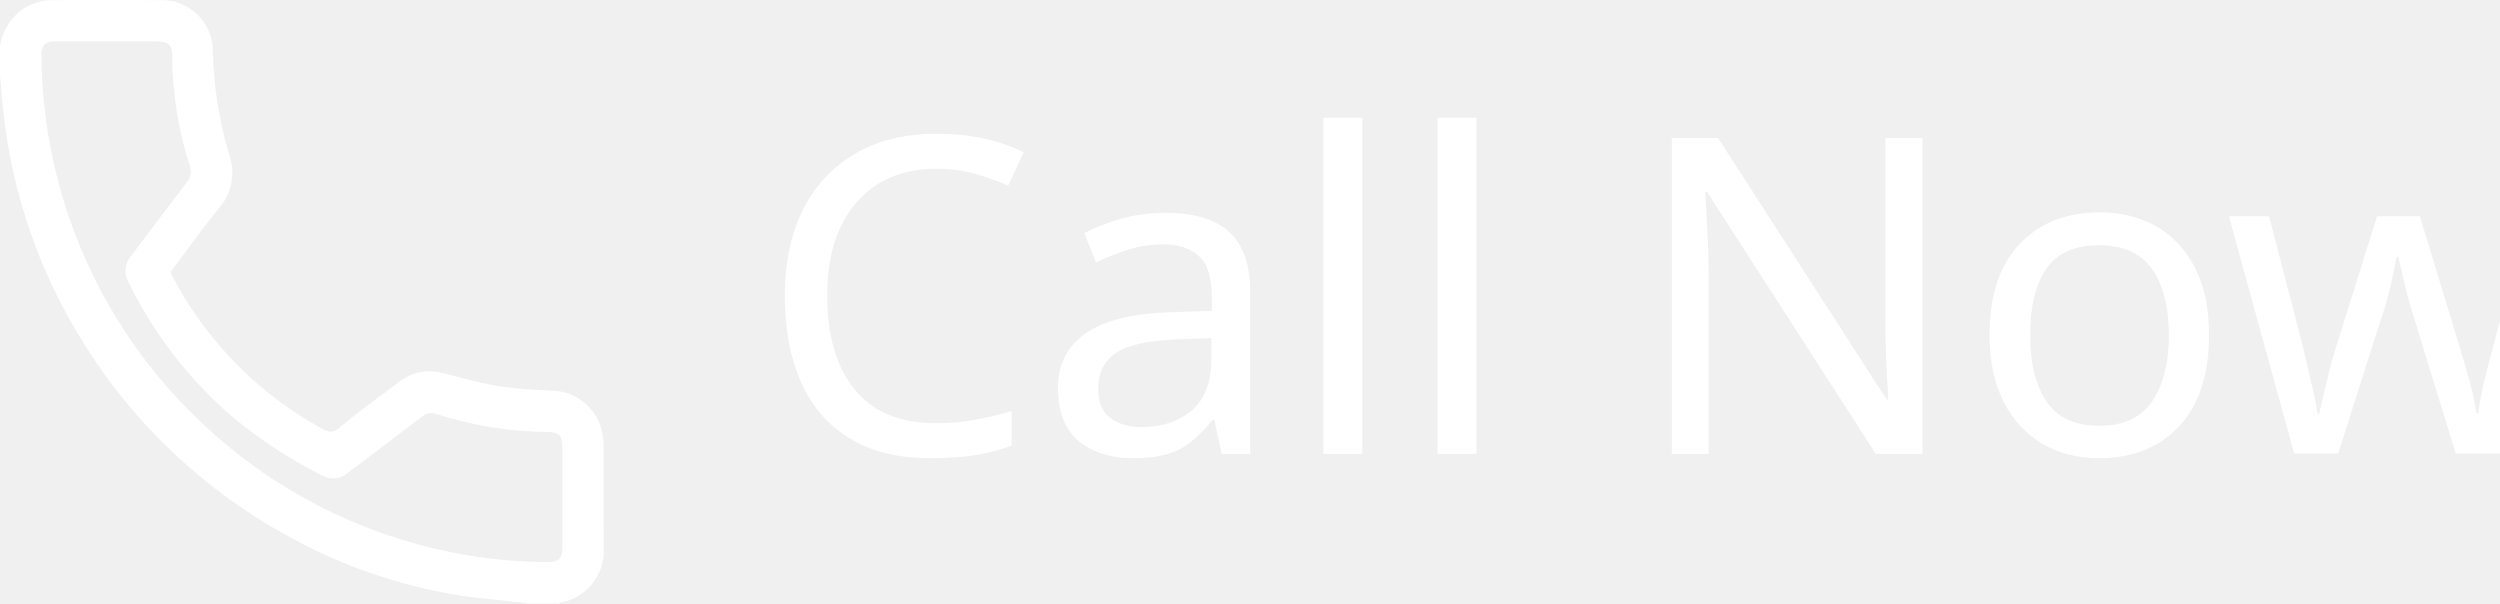
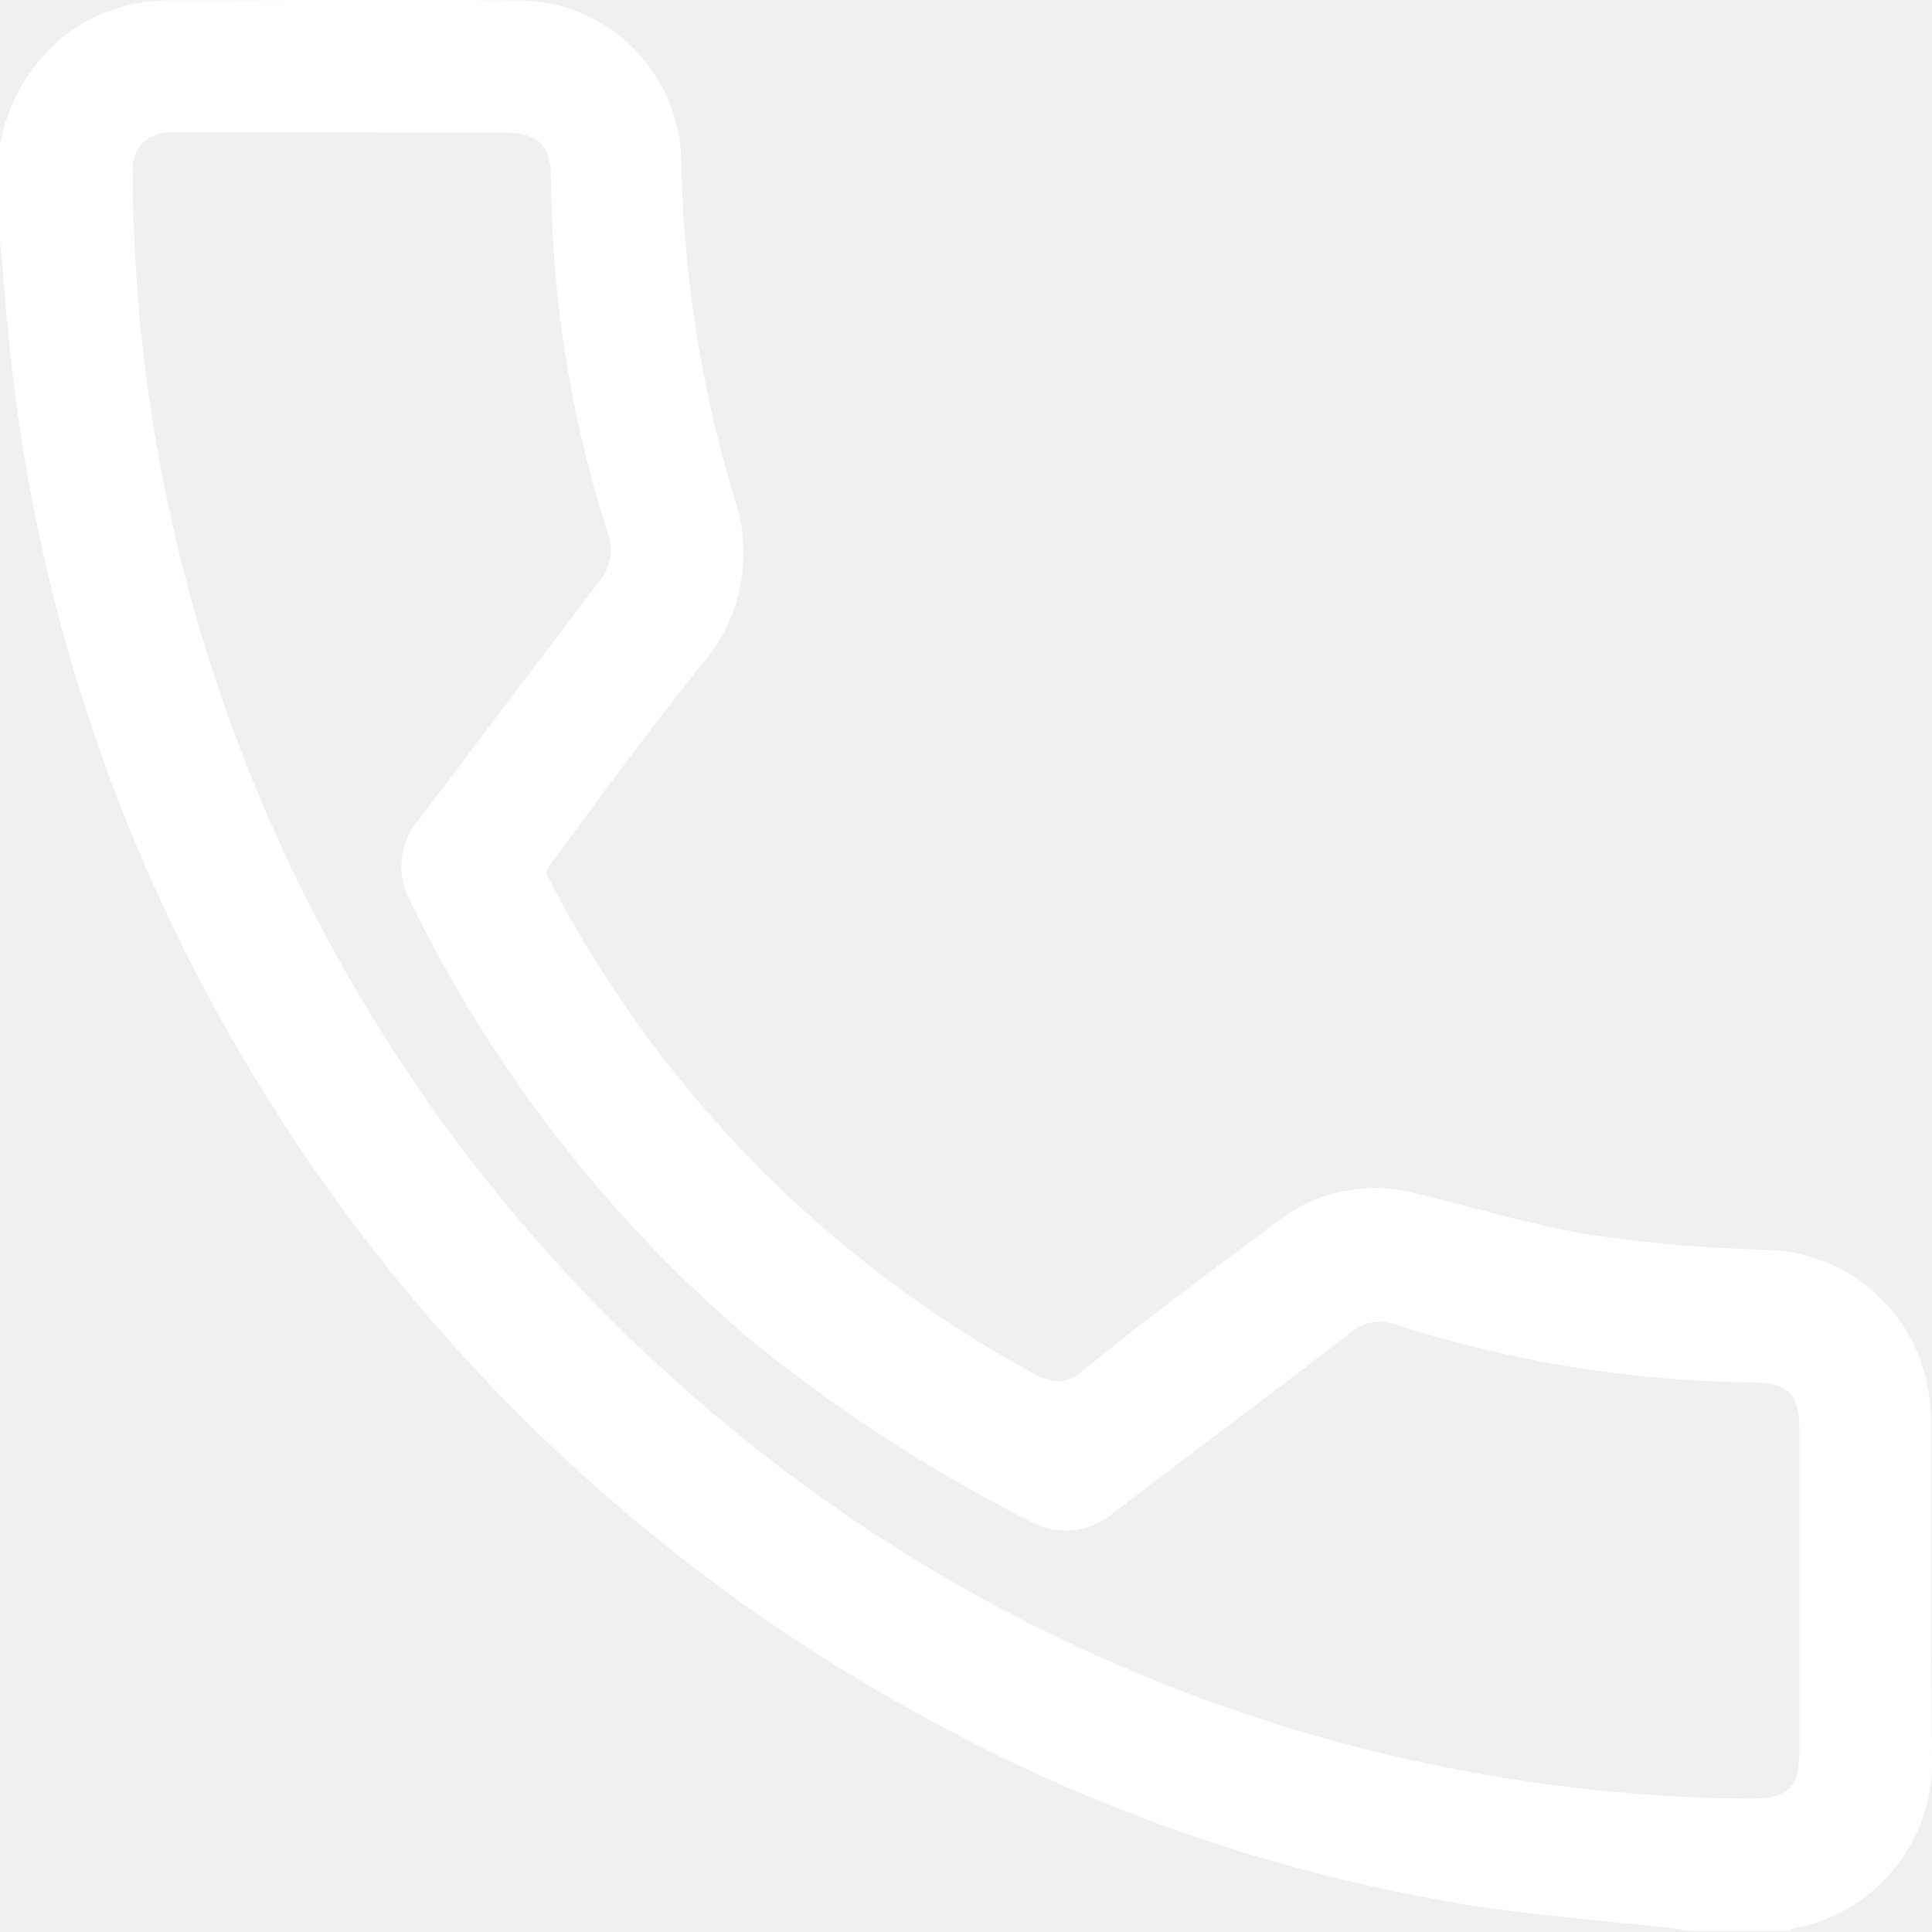
- <svg xmlns="http://www.w3.org/2000/svg" width="90.415" height="21.83" viewBox="0 0 90.415 21.83">
-   <g transform="translate(-744.585 -974.585)">
-     <g transform="translate(-426 164)">
-       <text transform="translate(1198 827)" fill="#fff" font-size="16" font-family="EnnVisions-Regular, EnnVisions">
-         <tspan x="0" y="0">Call Now</tspan>
-       </text>
-     </g>
-     <g transform="translate(746 976.004)">
-       <path d="M0,1.513A1.93,1.93,0,0,1,.626.4,1.76,1.76,0,0,1,1.77,0C3.06,0,4.35-.008,5.639,0A1.7,1.7,0,0,1,7.4,1.708a14.161,14.161,0,0,0,.615,3.843A1.783,1.783,0,0,1,7.64,7.294c-.6.748-1.164,1.526-1.735,2.3a.272.272,0,0,0,0,.236,13.393,13.393,0,0,0,5.527,5.656.582.582,0,0,0,.777-.046c.716-.584,1.46-1.134,2.2-1.686a1.632,1.632,0,0,1,1.417-.268c.659.159,1.312.359,1.979.469a17.612,17.612,0,0,0,1.944.171,1.74,1.74,0,0,1,1.712,1.29,2.21,2.21,0,0,1,.067.581c.006,1.219-.012,2.438.008,3.657A1.766,1.766,0,0,1,20.052,21.5c-.012,0-.023.015-.034.022H18.967c-.069-.011-.137-.024-.206-.032-.779-.088-1.562-.144-2.335-.269a18.806,18.806,0,0,1-6.094-2.119,19.752,19.752,0,0,1-7.3-6.881,19.471,19.471,0,0,1-2.9-8.306C.076,3.468.041,3.016,0,2.564V1.513Zm3.71-.319c-.638,0-1.276,0-1.913,0a.554.554,0,0,0-.6.623,18.511,18.511,0,0,0,1.1,6.193,18.5,18.5,0,0,0,4.965,7.438A18.452,18.452,0,0,0,14.3,19.5a18.418,18.418,0,0,0,5.335.829c.485,0,.7-.185.7-.668q0-1.828,0-3.657c0-.468-.189-.675-.653-.679a13.45,13.45,0,0,1-4.027-.65.651.651,0,0,0-.645.123c-.889.682-1.787,1.354-2.678,2.033a.659.659,0,0,1-.762.085,17.391,17.391,0,0,1-3.246-2.122A15.213,15.213,0,0,1,4.615,9.96.664.664,0,0,1,4.7,9.2c.678-.892,1.347-1.791,2.031-2.679a.708.708,0,0,0,.124-.7,13.132,13.132,0,0,1-.632-3.966.575.575,0,0,0-.658-.655c-.616,0-1.234,0-1.85,0Z" transform="translate(-1.265 -1.265)" fill="#fff" />
-       <path d="M4-.154c.608,0,1.144,0,1.64.005A1.849,1.849,0,0,1,7.551,1.7a13.952,13.952,0,0,0,.608,3.8,1.92,1.92,0,0,1-.4,1.882c-.5.629-.992,1.29-1.464,1.93l-.263.356a.17.17,0,0,0,.008.084A13.313,13.313,0,0,0,11.5,15.352a.679.679,0,0,0,.311.107.463.463,0,0,0,.3-.138c.66-.539,1.354-1.056,2.026-1.555l.181-.135a1.786,1.786,0,0,1,1.542-.294c.21.05.421.106.626.159.439.115.892.233,1.342.308a16.545,16.545,0,0,0,1.82.163l.108.006a1.892,1.892,0,0,1,1.848,1.4,2.313,2.313,0,0,1,.073.621c0,.468,0,.944,0,1.4,0,.738,0,1.5.008,2.251a1.91,1.91,0,0,1-1.58,2l0,0-.038.026-1.12,0-.072-.012c-.045-.007-.087-.014-.128-.019-.244-.028-.493-.052-.734-.076-.528-.053-1.074-.107-1.608-.194a19.027,19.027,0,0,1-6.143-2.136A19.979,19.979,0,0,1,2.9,12.3,19.706,19.706,0,0,1-.023,3.935c-.036-.317-.064-.639-.091-.95q-.018-.2-.036-.408V1.5l0-.017A2.065,2.065,0,0,1,.53.288,1.915,1.915,0,0,1,1.77-.15h.351Q3.06-.153,4-.154Zm7.815,15.913a.933.933,0,0,1-.456-.144A13.608,13.608,0,0,1,5.772,9.9.411.411,0,0,1,5.784,9.5l.267-.362c.474-.642.963-1.306,1.471-1.94a1.639,1.639,0,0,0,.35-1.6,14.246,14.246,0,0,1-.622-3.884A1.56,1.56,0,0,0,5.638.151C5.142.147,4.607.146,4,.146q-.939,0-1.878,0H1.77A1.6,1.6,0,0,0,.721.52,1.749,1.749,0,0,0,.15,1.53V2.557q.018.2.036.4c.027.31.055.63.09.943a19.408,19.408,0,0,0,2.879,8.243,19.683,19.683,0,0,0,7.25,6.83,18.728,18.728,0,0,0,6.046,2.1c.525.085,1.066.139,1.59.191.242.024.492.049.738.077.05.006.1.014.144.021l.056.009h.992a.178.178,0,0,1,.056-.02,1.616,1.616,0,0,0,1.36-1.7c-.012-.752-.01-1.517-.008-2.257,0-.46,0-.935,0-1.4a2.028,2.028,0,0,0-.062-.542,1.588,1.588,0,0,0-1.575-1.181l-.108-.006a16.771,16.771,0,0,1-1.853-.167c-.463-.077-.924-.2-1.369-.313-.2-.053-.414-.108-.62-.158a1.489,1.489,0,0,0-1.292.243l-.181.135c-.669.5-1.36,1.013-2.015,1.547A.756.756,0,0,1,11.815,15.759ZM2.562,1.042l1.148,0H5.562a.725.725,0,0,1,.807.8,13.044,13.044,0,0,0,.625,3.92.854.854,0,0,1-.148.841c-.41.533-.822,1.08-1.221,1.609q-.4.536-.809,1.07a.516.516,0,0,0-.067.6,15.01,15.01,0,0,0,3.676,4.785,17.167,17.167,0,0,0,3.218,2.1.506.506,0,0,0,.6-.071q.576-.44,1.155-.876c.5-.378,1.017-.769,1.522-1.157a.8.8,0,0,1,.782-.147,13.365,13.365,0,0,0,3.983.643.721.721,0,0,1,.8.829q0,1.828,0,3.657a.725.725,0,0,1-.832.818h-.02a18.647,18.647,0,0,1-5.379-.836,18.675,18.675,0,0,1-7.1-4.082A18.71,18.71,0,0,1,1.048,1.819a.784.784,0,0,1,.192-.56A.751.751,0,0,1,1.8,1.045C2.022,1.043,2.265,1.042,2.562,1.042Zm1.15.3h0l-1.148,0c-.3,0-.538,0-.764,0a.456.456,0,0,0-.34.12.488.488,0,0,0-.11.351A18.41,18.41,0,0,0,7.36,15.338a18.377,18.377,0,0,0,6.987,4.016,18.348,18.348,0,0,0,5.292.822h.017c.4,0,.532-.131.532-.518q0-1.828,0-3.657c0-.392-.127-.526-.5-.529a13.665,13.665,0,0,1-4.072-.657.5.5,0,0,0-.507.1c-.506.389-1.024.78-1.524,1.158q-.578.437-1.154.875a.81.81,0,0,1-.922.1,17.462,17.462,0,0,1-3.273-2.141,15.3,15.3,0,0,1-3.75-4.878.813.813,0,0,1,.1-.922q.406-.533.808-1.069c.4-.529.811-1.076,1.222-1.611a.556.556,0,0,0,.1-.567,13.343,13.343,0,0,1-.639-4.01c0-.363-.145-.5-.508-.506q-.616,0-1.233,0Z" transform="translate(-1.265 -1.265)" fill="#fff" />
-     </g>
+ <svg xmlns="http://www.w3.org/2000/svg" width="21.837" height="21.83" viewBox="0 0 21.837 21.83">
+   <g transform="translate(1.415 1.419)">
+     <path d="M0,1.513A1.93,1.93,0,0,1,.626.4,1.76,1.76,0,0,1,1.77,0C3.06,0,4.35-.008,5.639,0A1.7,1.7,0,0,1,7.4,1.708a14.161,14.161,0,0,0,.615,3.843A1.783,1.783,0,0,1,7.64,7.294c-.6.748-1.164,1.526-1.735,2.3a.272.272,0,0,0,0,.236,13.393,13.393,0,0,0,5.527,5.656.582.582,0,0,0,.777-.046c.716-.584,1.46-1.134,2.2-1.686a1.632,1.632,0,0,1,1.417-.268c.659.159,1.312.359,1.979.469a17.612,17.612,0,0,0,1.944.171,1.74,1.74,0,0,1,1.712,1.29,2.21,2.21,0,0,1,.067.581c.006,1.219-.012,2.438.008,3.657A1.766,1.766,0,0,1,20.052,21.5c-.012,0-.023.015-.034.022H18.967c-.069-.011-.137-.024-.206-.032-.779-.088-1.562-.144-2.335-.269a18.806,18.806,0,0,1-6.094-2.119,19.752,19.752,0,0,1-7.3-6.881,19.471,19.471,0,0,1-2.9-8.306C.076,3.468.041,3.016,0,2.564V1.513Zm3.71-.319c-.638,0-1.276,0-1.913,0a.554.554,0,0,0-.6.623,18.511,18.511,0,0,0,1.1,6.193,18.5,18.5,0,0,0,4.965,7.438A18.452,18.452,0,0,0,14.3,19.5a18.418,18.418,0,0,0,5.335.829c.485,0,.7-.185.7-.668q0-1.828,0-3.657c0-.468-.189-.675-.653-.679a13.45,13.45,0,0,1-4.027-.65.651.651,0,0,0-.645.123c-.889.682-1.787,1.354-2.678,2.033a.659.659,0,0,1-.762.085,17.391,17.391,0,0,1-3.246-2.122A15.213,15.213,0,0,1,4.615,9.96.664.664,0,0,1,4.7,9.2c.678-.892,1.347-1.791,2.031-2.679a.708.708,0,0,0,.124-.7,13.132,13.132,0,0,1-.632-3.966.575.575,0,0,0-.658-.655c-.616,0-1.234,0-1.85,0Z" transform="translate(-1.265 -1.265)" fill="#fff" />
+     <path d="M4-.154c.608,0,1.144,0,1.64.005A1.849,1.849,0,0,1,7.551,1.7a13.952,13.952,0,0,0,.608,3.8,1.92,1.92,0,0,1-.4,1.882c-.5.629-.992,1.29-1.464,1.93l-.263.356a.17.17,0,0,0,.008.084A13.313,13.313,0,0,0,11.5,15.352a.679.679,0,0,0,.311.107.463.463,0,0,0,.3-.138c.66-.539,1.354-1.056,2.026-1.555l.181-.135a1.786,1.786,0,0,1,1.542-.294c.21.05.421.106.626.159.439.115.892.233,1.342.308a16.545,16.545,0,0,0,1.82.163l.108.006a1.892,1.892,0,0,1,1.848,1.4,2.313,2.313,0,0,1,.073.621c0,.468,0,.944,0,1.4,0,.738,0,1.5.008,2.251a1.91,1.91,0,0,1-1.58,2l0,0-.038.026-1.12,0-.072-.012c-.045-.007-.087-.014-.128-.019-.244-.028-.493-.052-.734-.076-.528-.053-1.074-.107-1.608-.194a19.027,19.027,0,0,1-6.143-2.136A19.979,19.979,0,0,1,2.9,12.3,19.706,19.706,0,0,1-.023,3.935c-.036-.317-.064-.639-.091-.95q-.018-.2-.036-.408V1.5l0-.017A2.065,2.065,0,0,1,.53.288,1.915,1.915,0,0,1,1.77-.15h.351Q3.06-.153,4-.154Zm7.815,15.913a.933.933,0,0,1-.456-.144A13.608,13.608,0,0,1,5.772,9.9.411.411,0,0,1,5.784,9.5l.267-.362c.474-.642.963-1.306,1.471-1.94a1.639,1.639,0,0,0,.35-1.6,14.246,14.246,0,0,1-.622-3.884A1.56,1.56,0,0,0,5.638.151C5.142.147,4.607.146,4,.146q-.939,0-1.878,0H1.77A1.6,1.6,0,0,0,.721.52,1.749,1.749,0,0,0,.15,1.53V2.557q.018.2.036.4c.027.31.055.63.09.943a19.408,19.408,0,0,0,2.879,8.243,19.683,19.683,0,0,0,7.25,6.83,18.728,18.728,0,0,0,6.046,2.1c.525.085,1.066.139,1.59.191.242.024.492.049.738.077.05.006.1.014.144.021l.056.009h.992a.178.178,0,0,1,.056-.02,1.616,1.616,0,0,0,1.36-1.7c-.012-.752-.01-1.517-.008-2.257,0-.46,0-.935,0-1.4a2.028,2.028,0,0,0-.062-.542,1.588,1.588,0,0,0-1.575-1.181l-.108-.006a16.771,16.771,0,0,1-1.853-.167c-.463-.077-.924-.2-1.369-.313-.2-.053-.414-.108-.62-.158a1.489,1.489,0,0,0-1.292.243l-.181.135c-.669.5-1.36,1.013-2.015,1.547A.756.756,0,0,1,11.815,15.759ZM2.562,1.042l1.148,0H5.562a.725.725,0,0,1,.807.8,13.044,13.044,0,0,0,.625,3.92.854.854,0,0,1-.148.841c-.41.533-.822,1.08-1.221,1.609q-.4.536-.809,1.07a.516.516,0,0,0-.067.6,15.01,15.01,0,0,0,3.676,4.785,17.167,17.167,0,0,0,3.218,2.1.506.506,0,0,0,.6-.071q.576-.44,1.155-.876c.5-.378,1.017-.769,1.522-1.157a.8.8,0,0,1,.782-.147,13.365,13.365,0,0,0,3.983.643.721.721,0,0,1,.8.829q0,1.828,0,3.657a.725.725,0,0,1-.832.818h-.02a18.647,18.647,0,0,1-5.379-.836,18.675,18.675,0,0,1-7.1-4.082A18.71,18.71,0,0,1,1.048,1.819a.784.784,0,0,1,.192-.56A.751.751,0,0,1,1.8,1.045C2.022,1.043,2.265,1.042,2.562,1.042Zm1.15.3h0l-1.148,0c-.3,0-.538,0-.764,0a.456.456,0,0,0-.34.12.488.488,0,0,0-.11.351A18.41,18.41,0,0,0,7.36,15.338a18.377,18.377,0,0,0,6.987,4.016,18.348,18.348,0,0,0,5.292.822h.017c.4,0,.532-.131.532-.518q0-1.828,0-3.657c0-.392-.127-.526-.5-.529a13.665,13.665,0,0,1-4.072-.657.5.5,0,0,0-.507.1c-.506.389-1.024.78-1.524,1.158q-.578.437-1.154.875a.81.81,0,0,1-.922.1,17.462,17.462,0,0,1-3.273-2.141,15.3,15.3,0,0,1-3.75-4.878.813.813,0,0,1,.1-.922q.406-.533.808-1.069c.4-.529.811-1.076,1.222-1.611a.556.556,0,0,0,.1-.567,13.343,13.343,0,0,1-.639-4.01c0-.363-.145-.5-.508-.506q-.616,0-1.233,0Z" transform="translate(-1.265 -1.265)" fill="#fff" />
  </g>
</svg>
